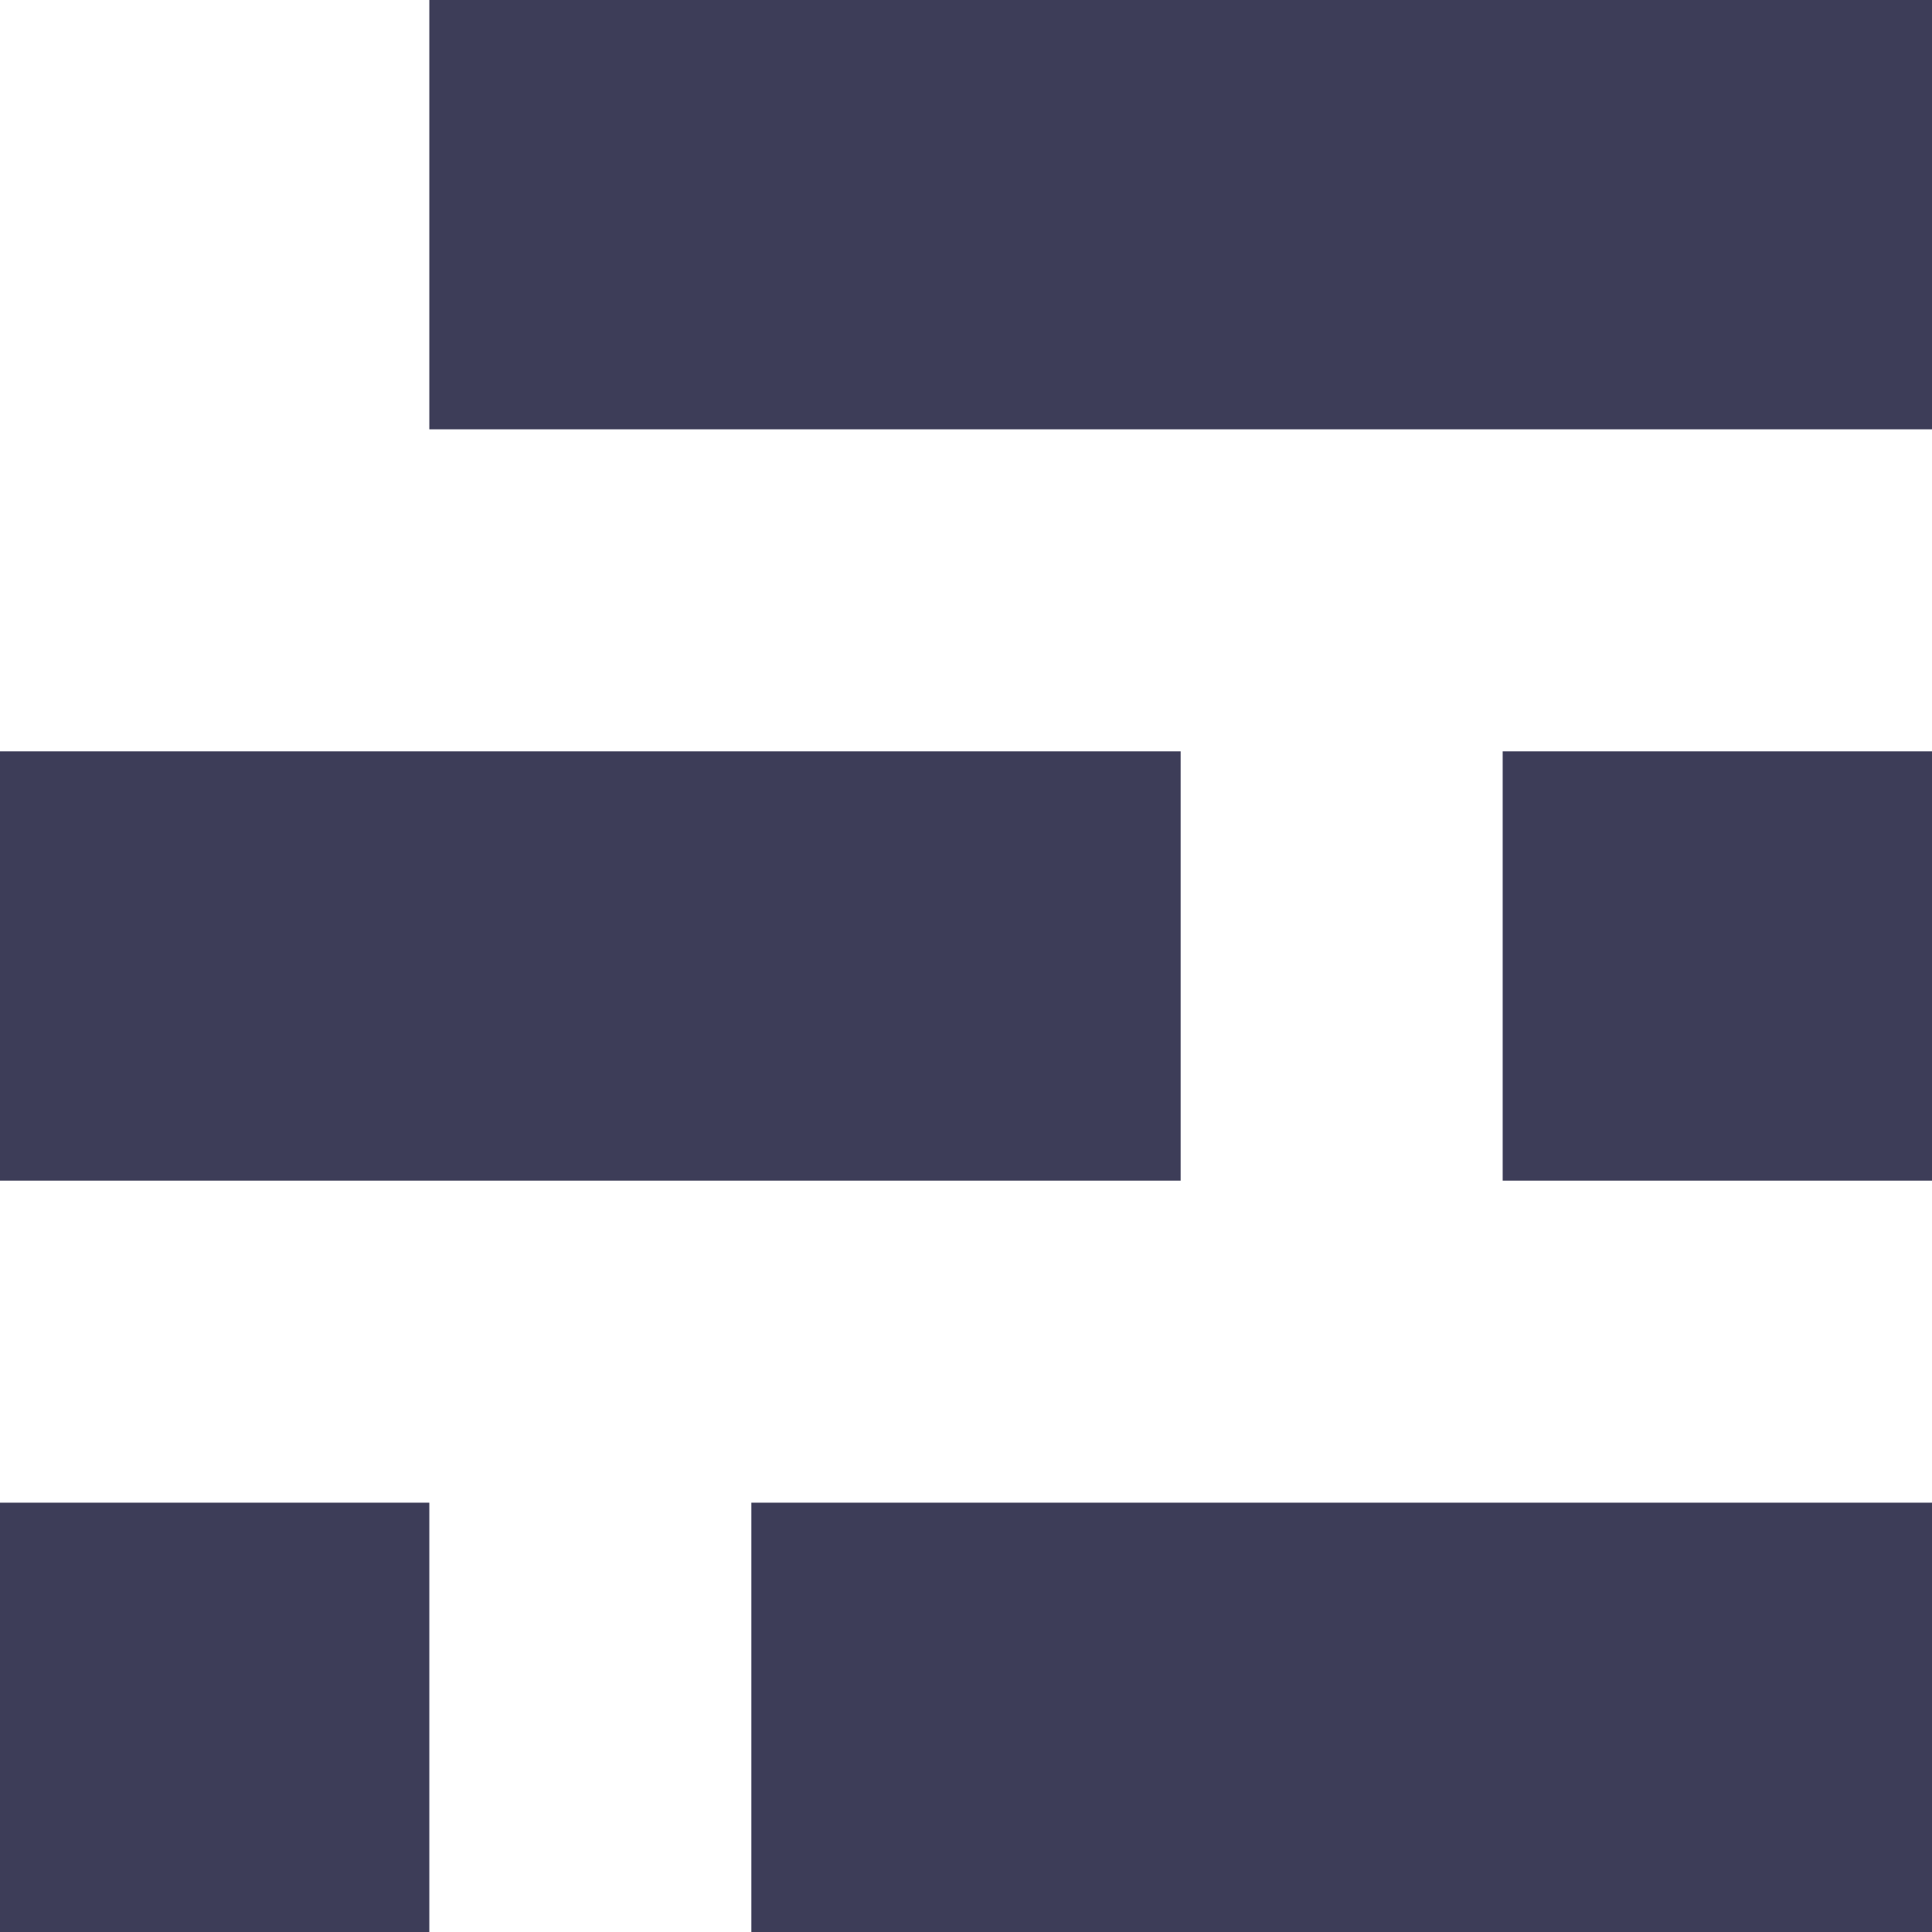
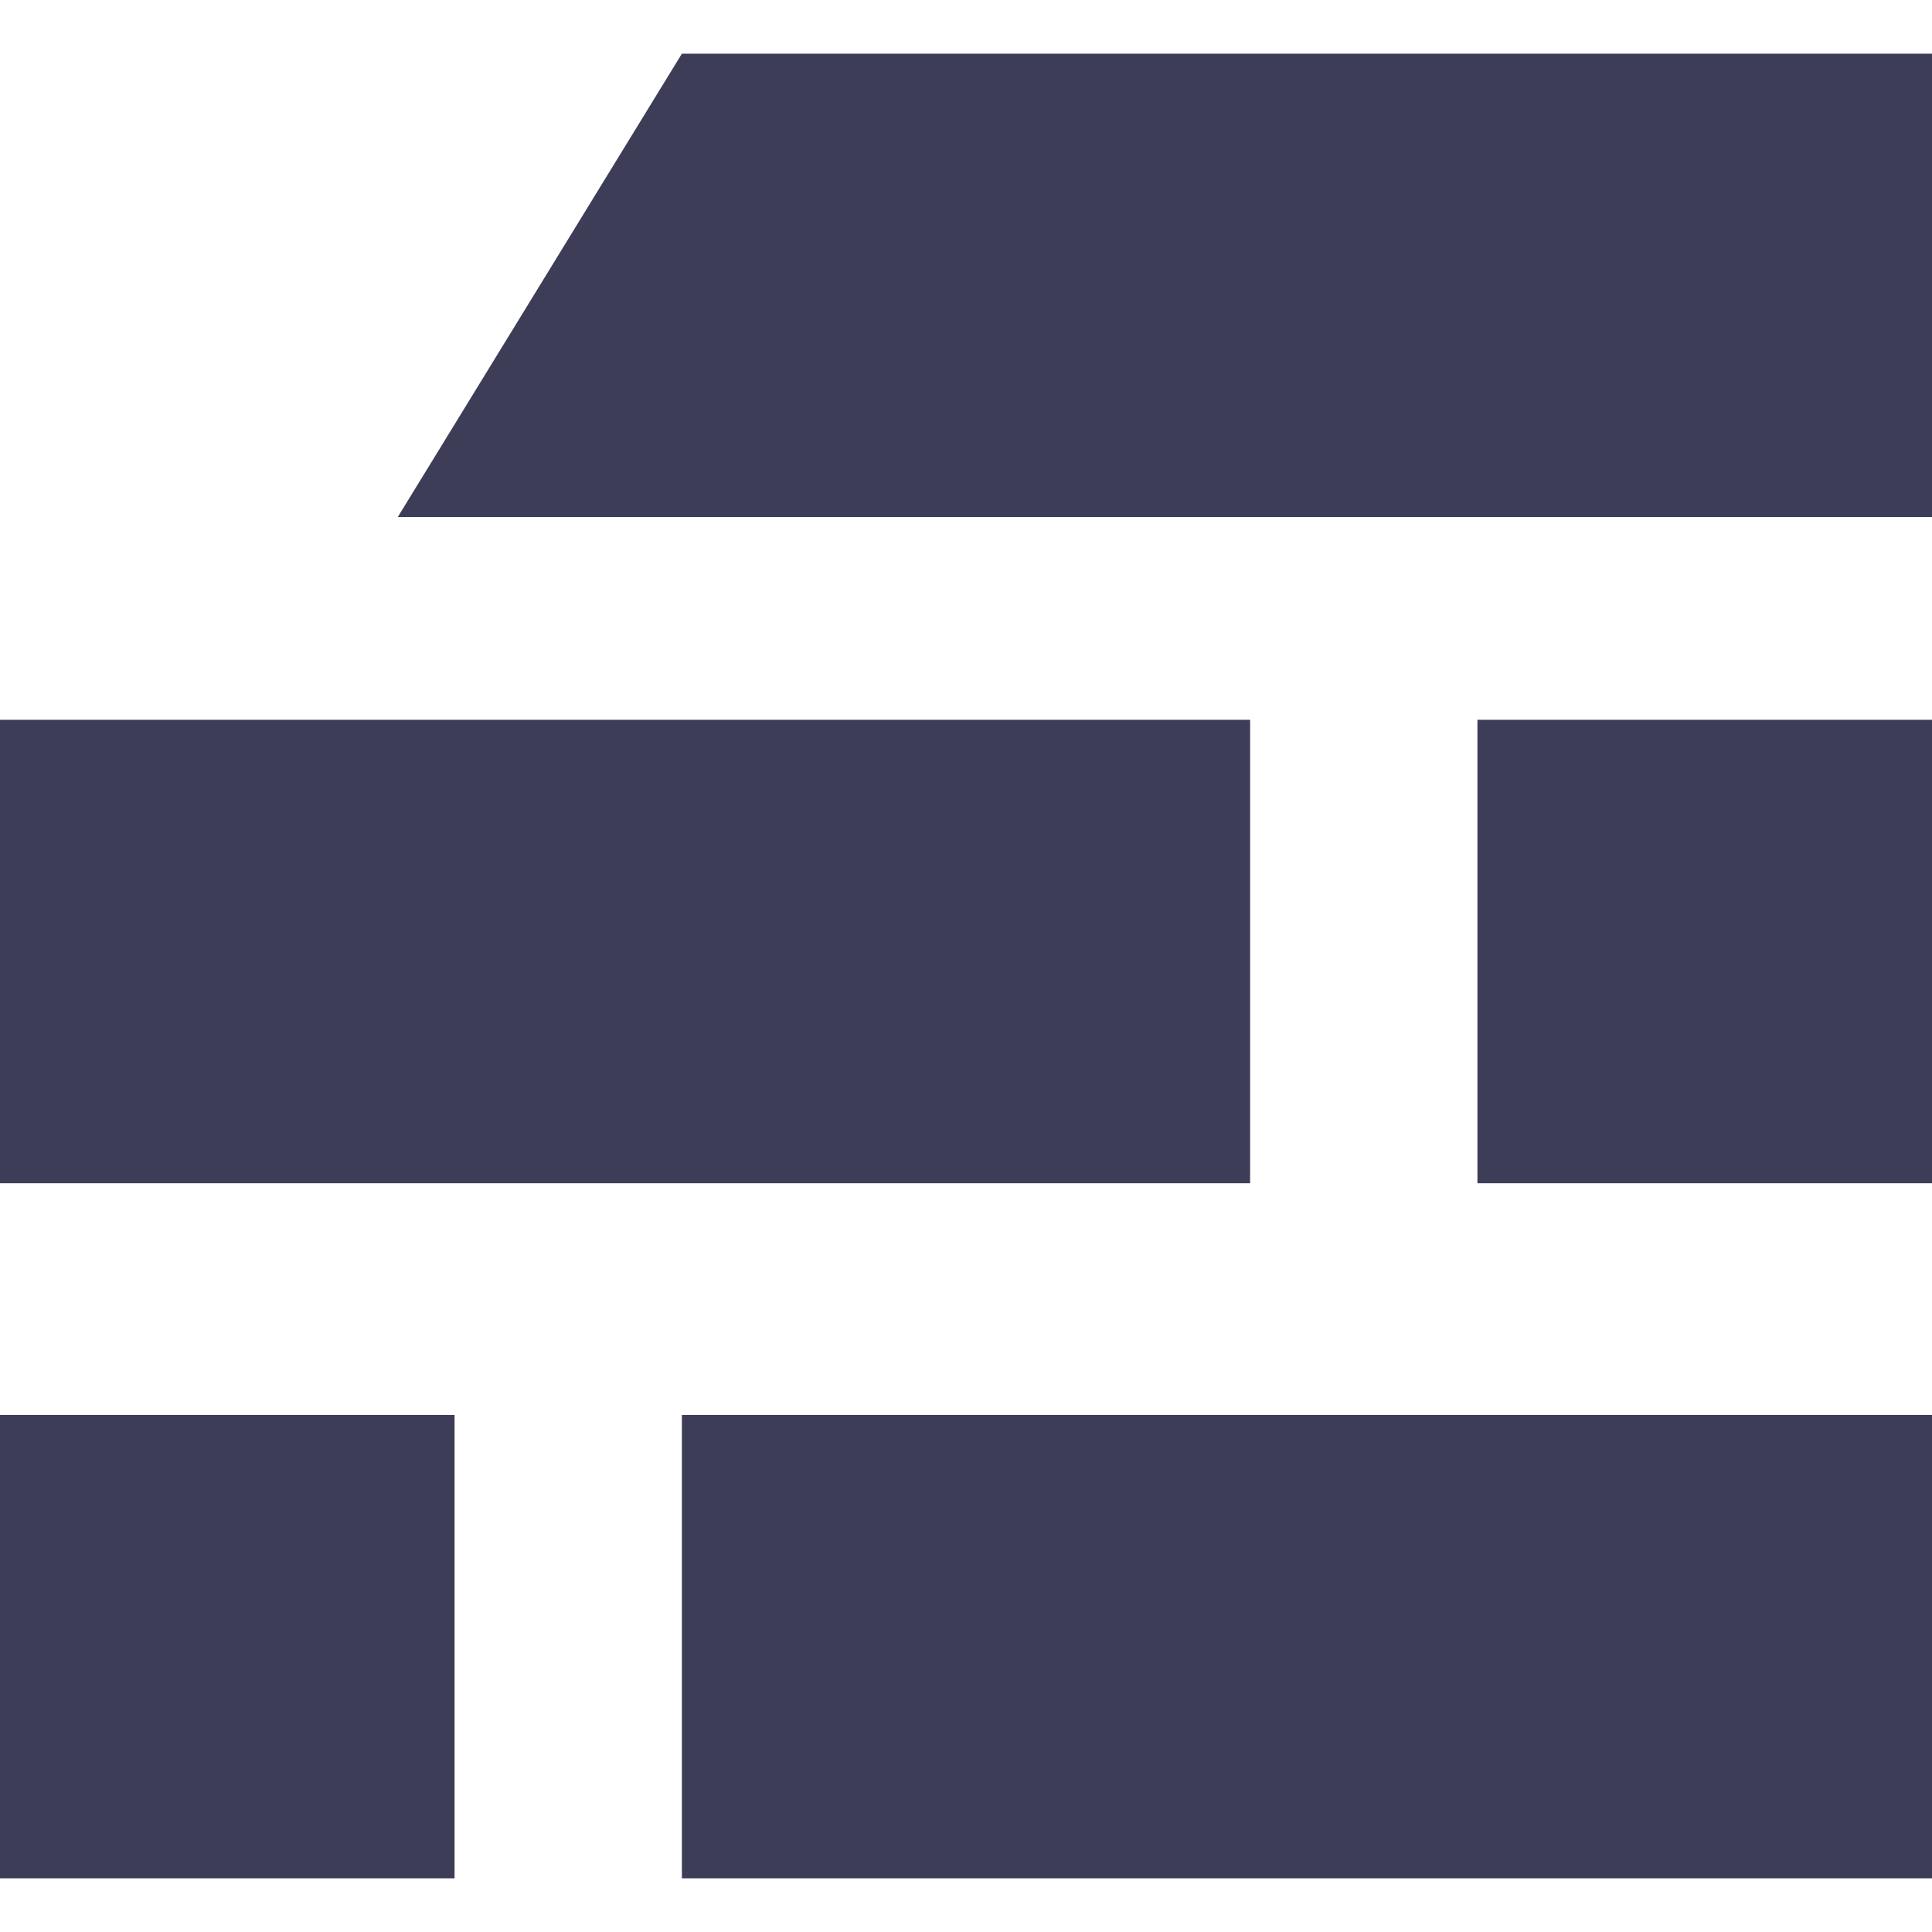
<svg xmlns="http://www.w3.org/2000/svg" width="18px" height="18px" viewBox="0 0 18 18" version="1.1">
-   <g id="Design" stroke="none" stroke-width="1" fill="none" fill-rule="evenodd">
-     <path d="M4,14 L4,18 L0,18 L0,14 L4,14 Z M7,18 L7,14 L18,14 L18,18 L7,18 Z M11,7 L11,11 L0,11 L0,7 L11,7 Z M18,7 L18,11 L14,11 L14,7 L18,7 Z M18,0 L18,4 L4,4 L4,0 L18,0 Z" id="Combined-Shape" fill="#3D3D58" />
+   <g id="ic/-testhelpers" stroke="none" stroke-width="1" fill="none" fill-rule="evenodd">
+     <path d="M18,13.183 L18,17.5 L6.353,17.5 L6.353,13.183 L18,13.183 Z M4.235,13.183 L4.235,17.5 L0,17.5 L0,13.183 L4.235,13.183 Z M11.647,6.706 L11.647,11.024 L0,11.024 L0,6.706 L11.647,6.706 Z M18,6.706 L18,11.024 L13.765,11.024 L13.765,6.706 L18,6.706 Z M18,0.5 L18,4.817 L3.706,4.817 L6.353,0.5 L18,0.5 Z" id="Combined-Shape" fill="#3D3D58" />
  </g>
</svg>
